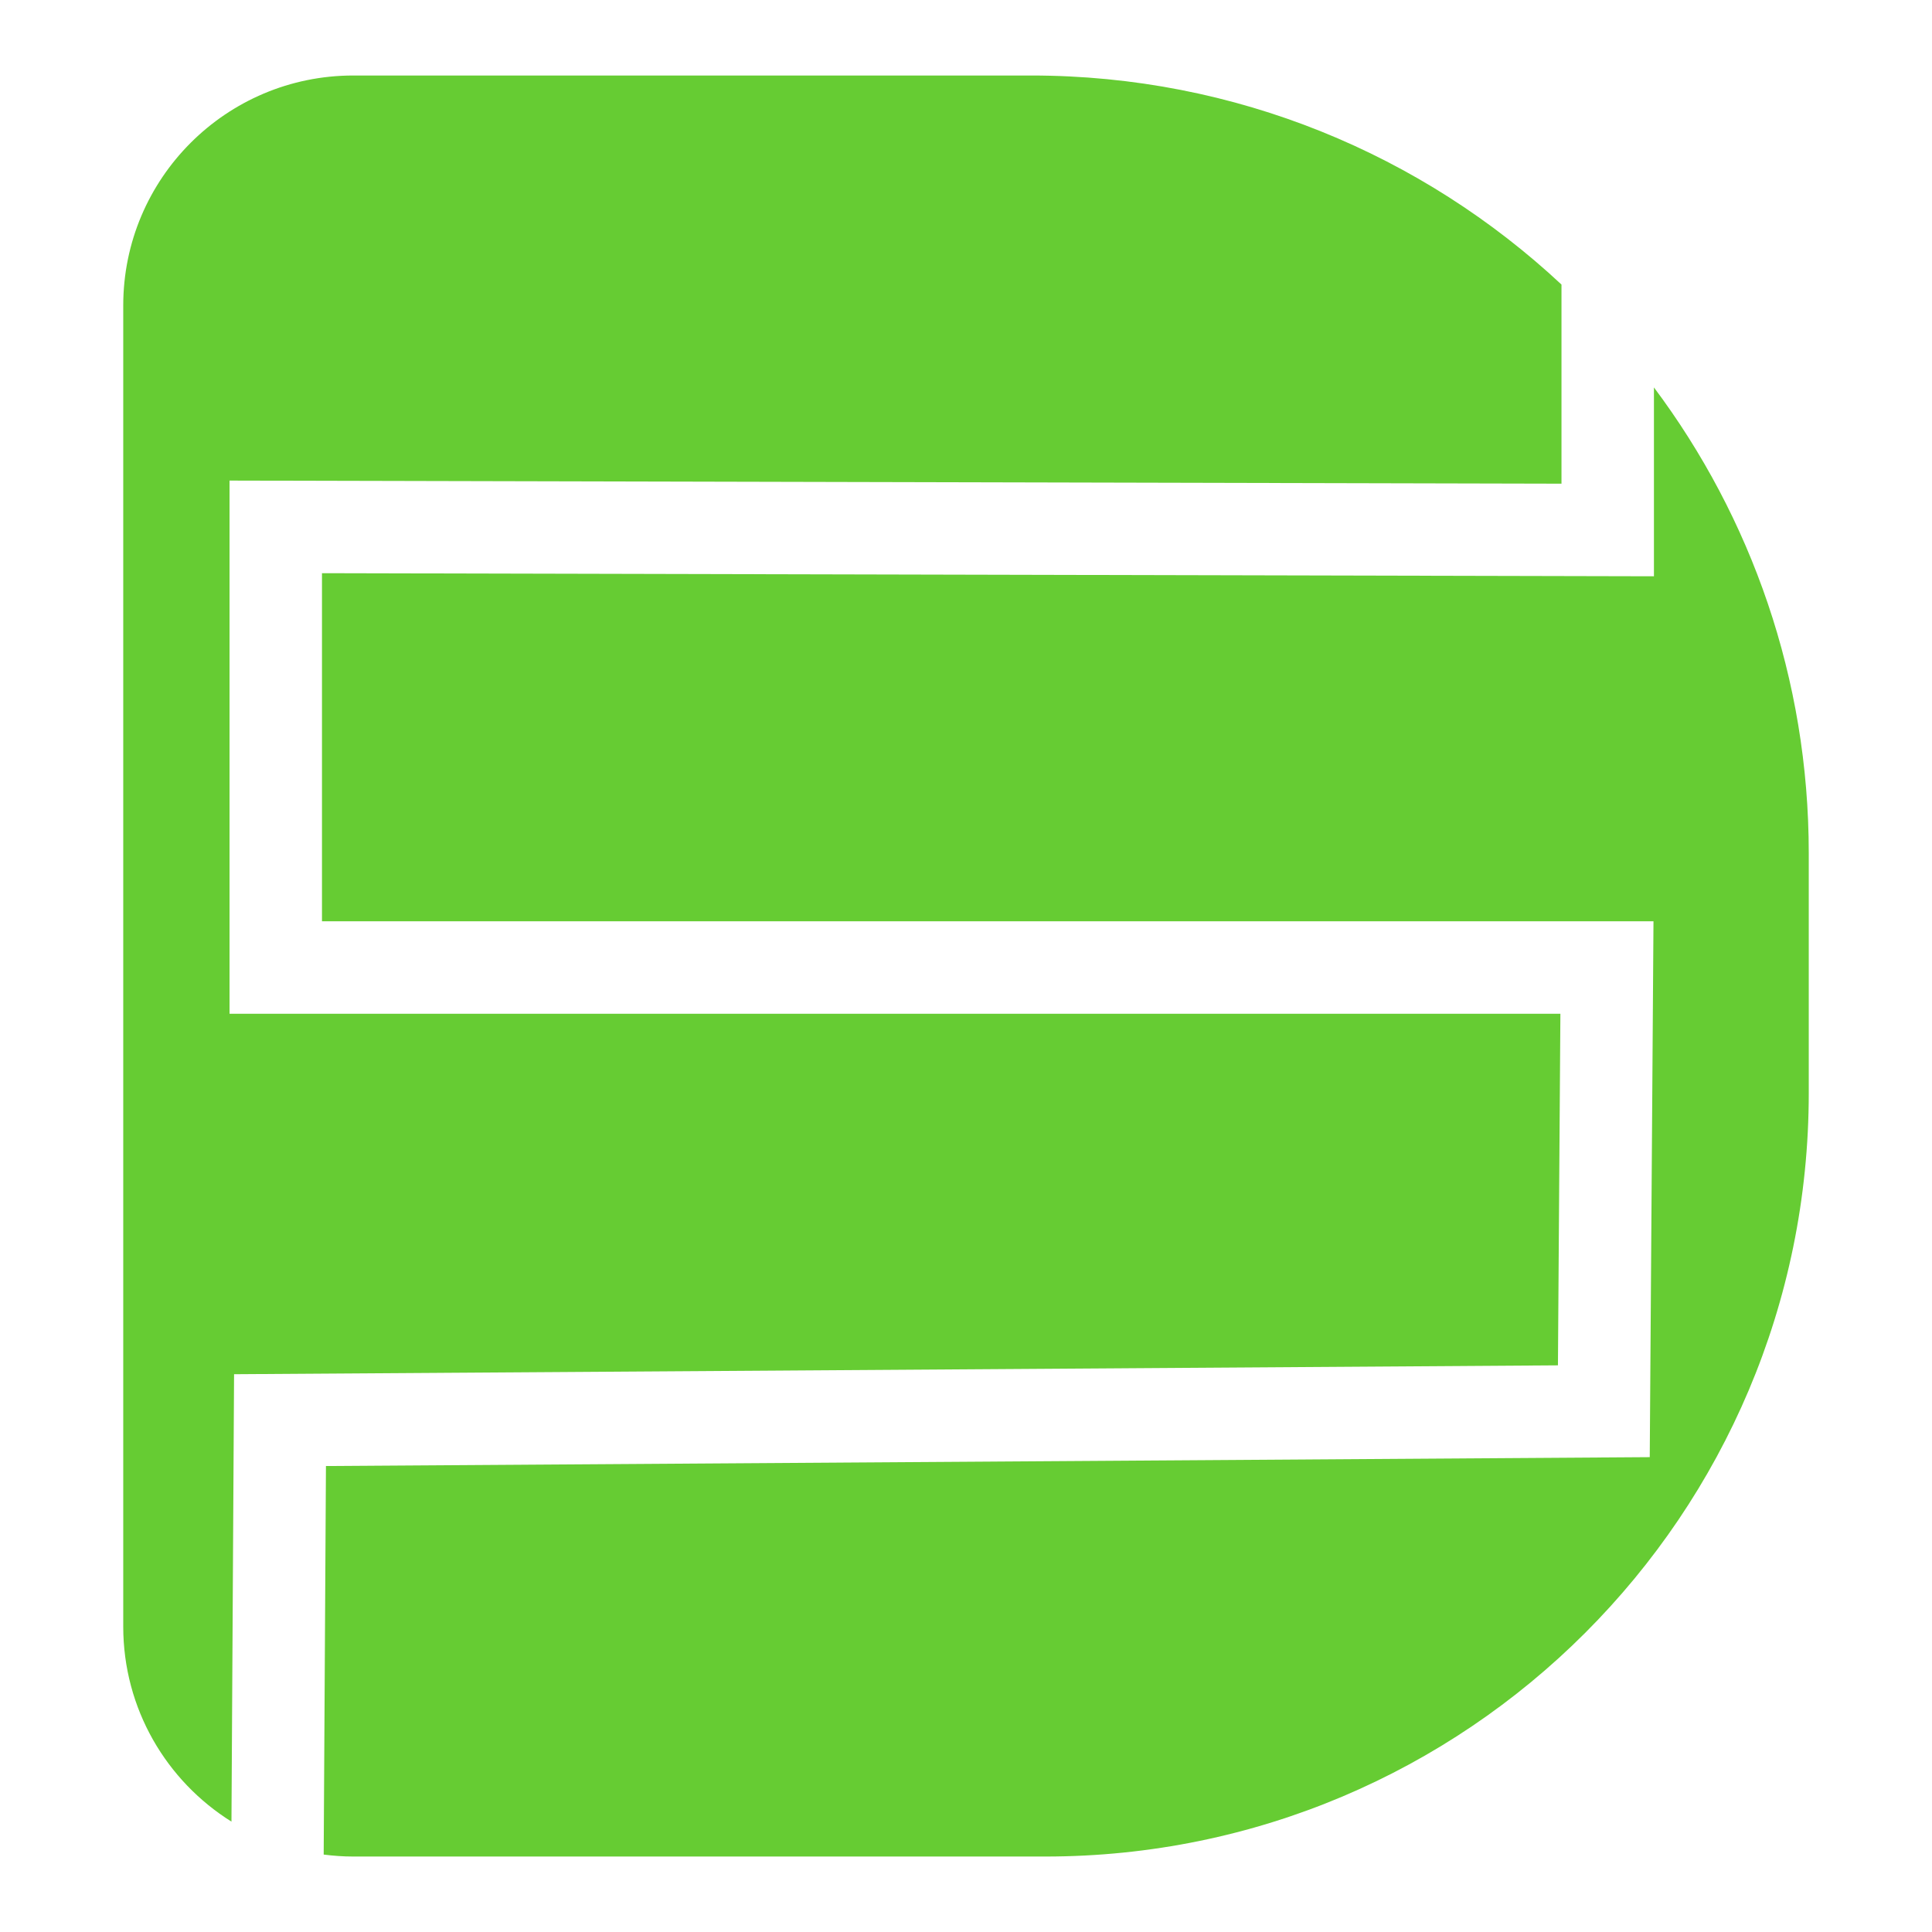
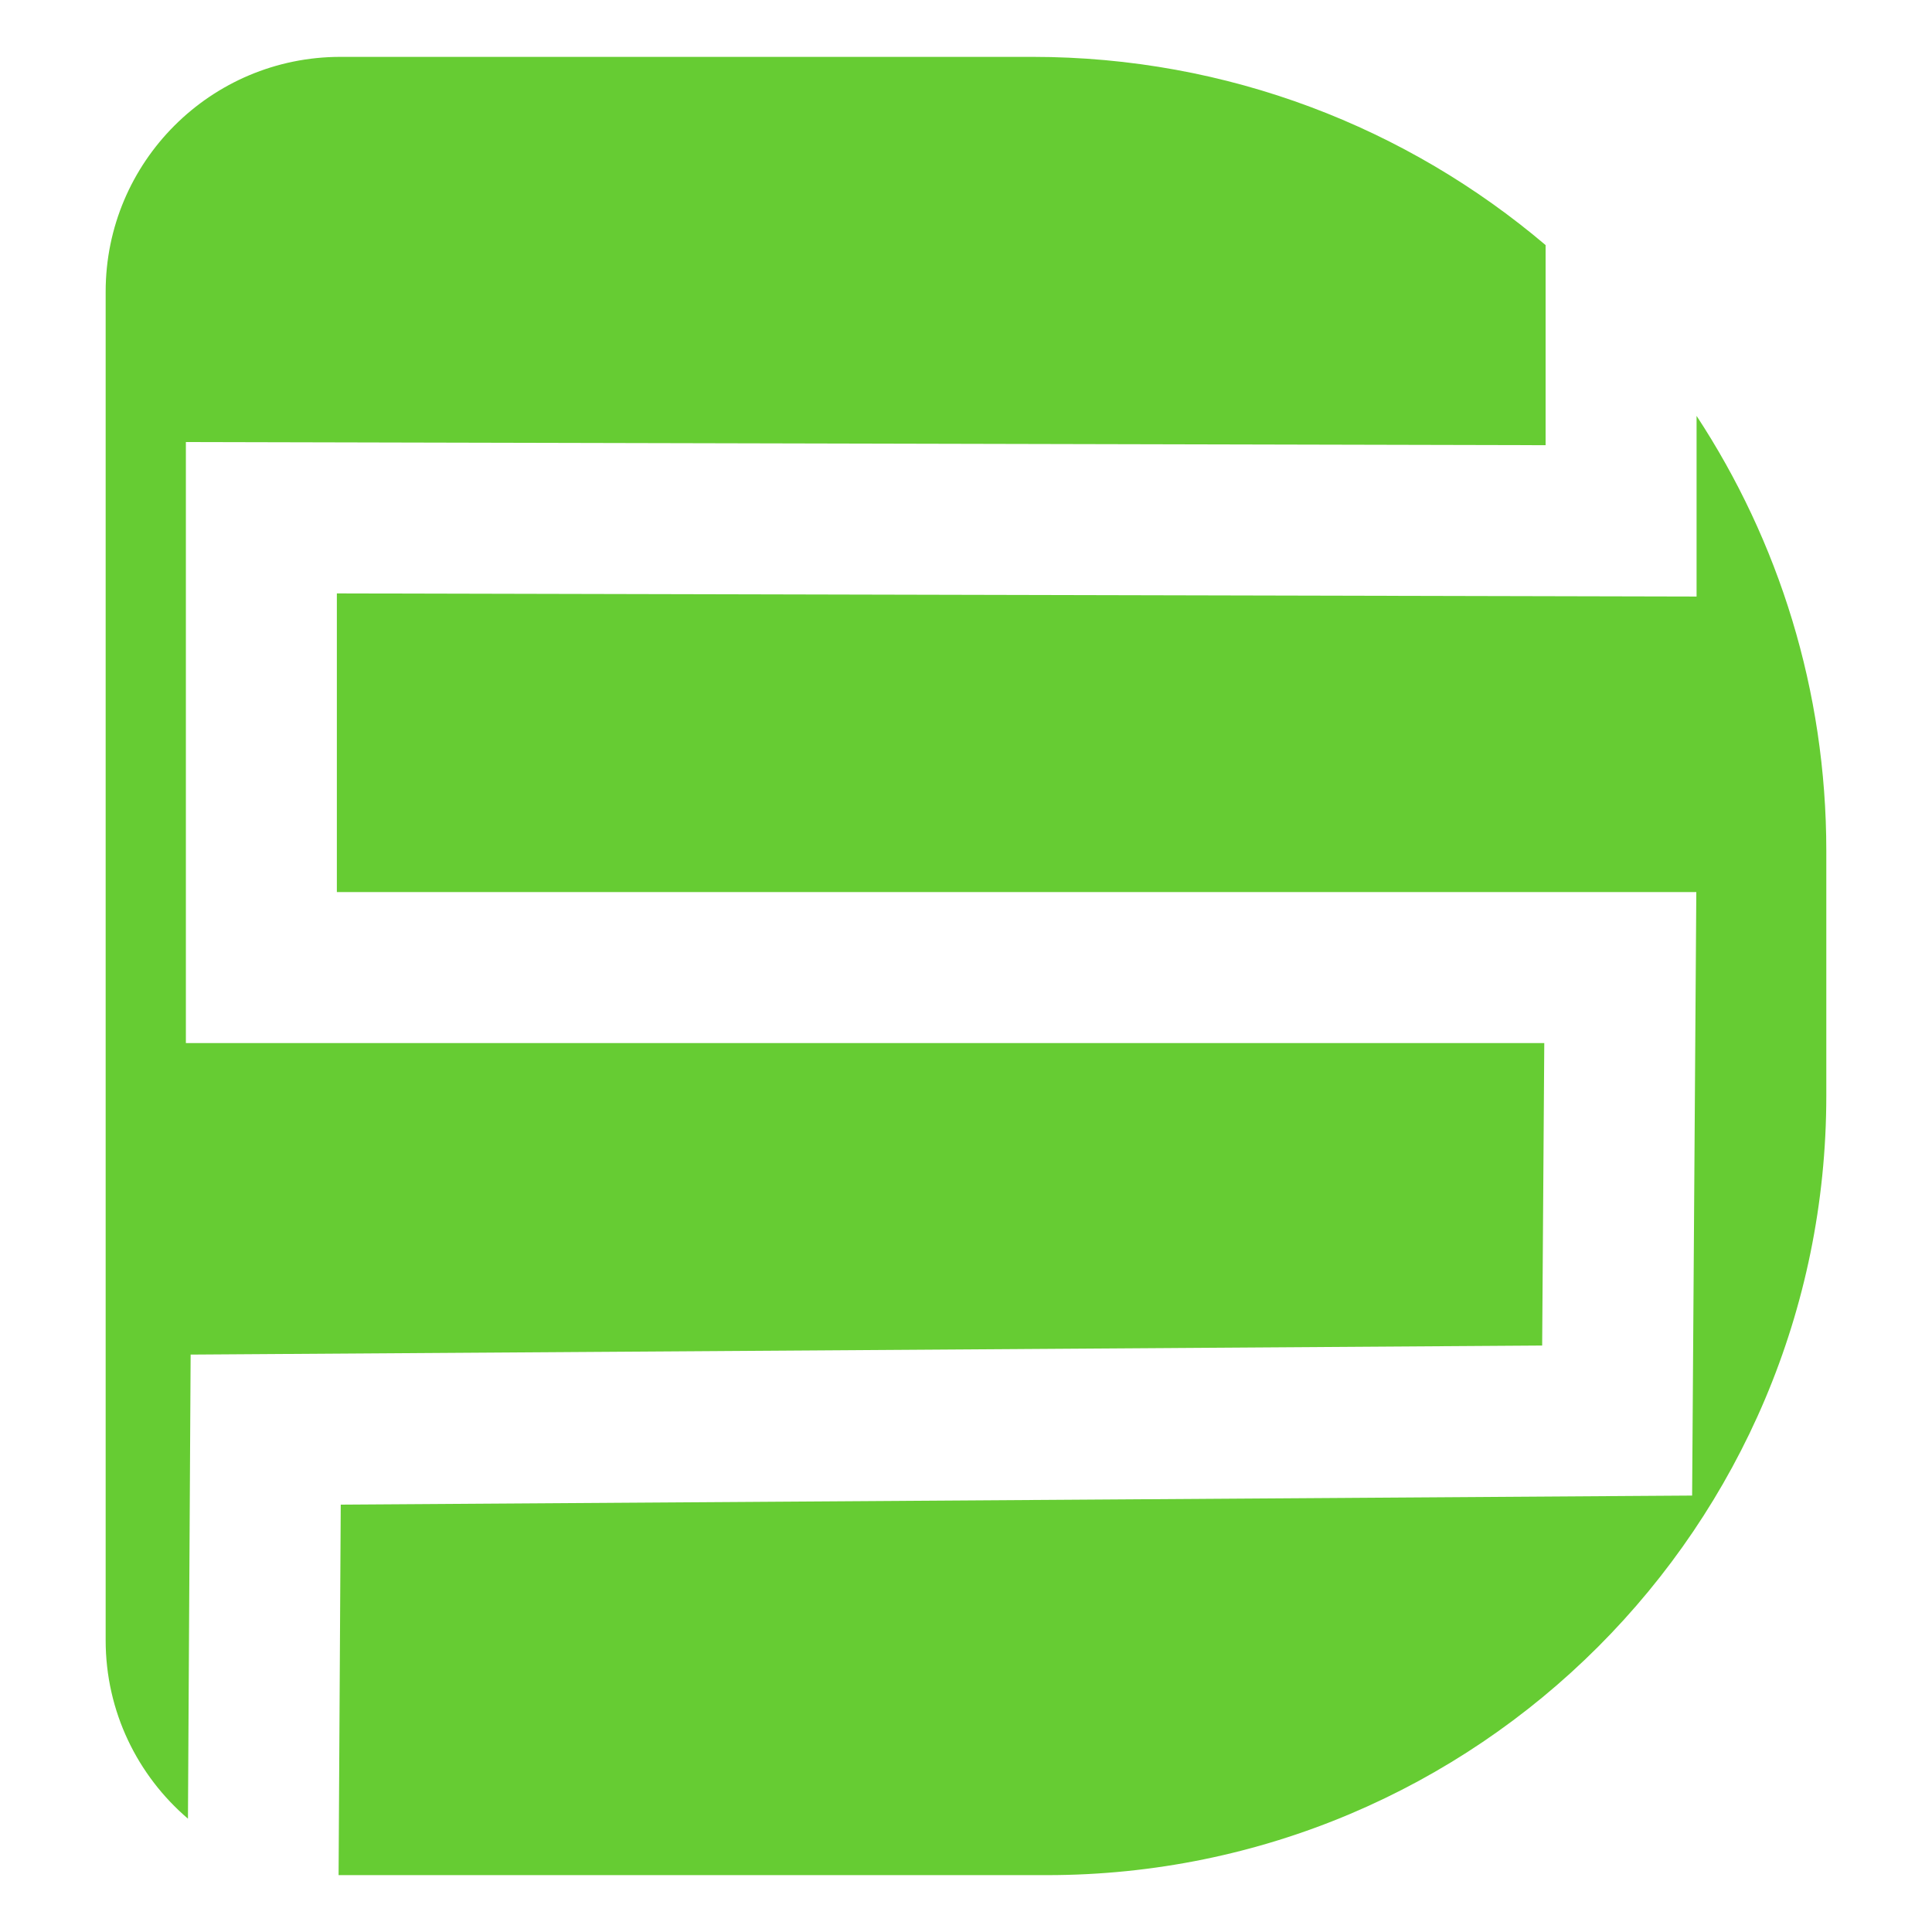
<svg xmlns="http://www.w3.org/2000/svg" id="Layer_1" data-name="Layer 1" viewBox="0 0 512 512">
  <defs>
    <style>
      .cls-1 {
        fill: #6c3;
      }
    </style>
  </defs>
-   <path class="cls-1" d="M62.02,364.18l350.85-2.35.65-93.17H60.83V127.36l352.98.82v-52.77c-36.82-34.36-86.24-55.4-140.57-55.4H93.62c-33.67,0-60.96,27.29-60.96,60.96v350.08c0,21.81,11.46,40.93,28.68,51.7l.69-118.57Z" />
-   <path class="cls-1" d="M438.31,102.67v50.05l-352.98-.82v92.25h352.86l-.99,142.01-350.82,2.35-.6,102.97c2.57.33,5.18.52,7.83.52h183.4c111.74,0,202.33-90.59,202.33-202.33v-63.57c0-46.3-15.27-89.02-41.03-123.43Z" />
+   <path class="cls-1" d="M449.61,110.19v47.9l-360.34-.83v79.15h360.27l-1.11,159.93-358.13,2.4-.57,98.18c.17,0,.33.01.49.01h187.22c114.07,0,206.55-92.47,206.55-206.55v-64.89c0-42.57-12.65-82.18-34.39-115.29Z" />
+   <path class="cls-1" d="M50.52,358.98l358.17-2.4.56-80.16H49.26V117.15l360.34.83v-53.03c-36.68-31.11-84.14-49.88-136-49.88H90.23c-34.37,0-62.23,27.86-62.23,62.23v357.38c0,18.93,8.47,35.88,21.81,47.29l.71-123Z" />
</svg>
